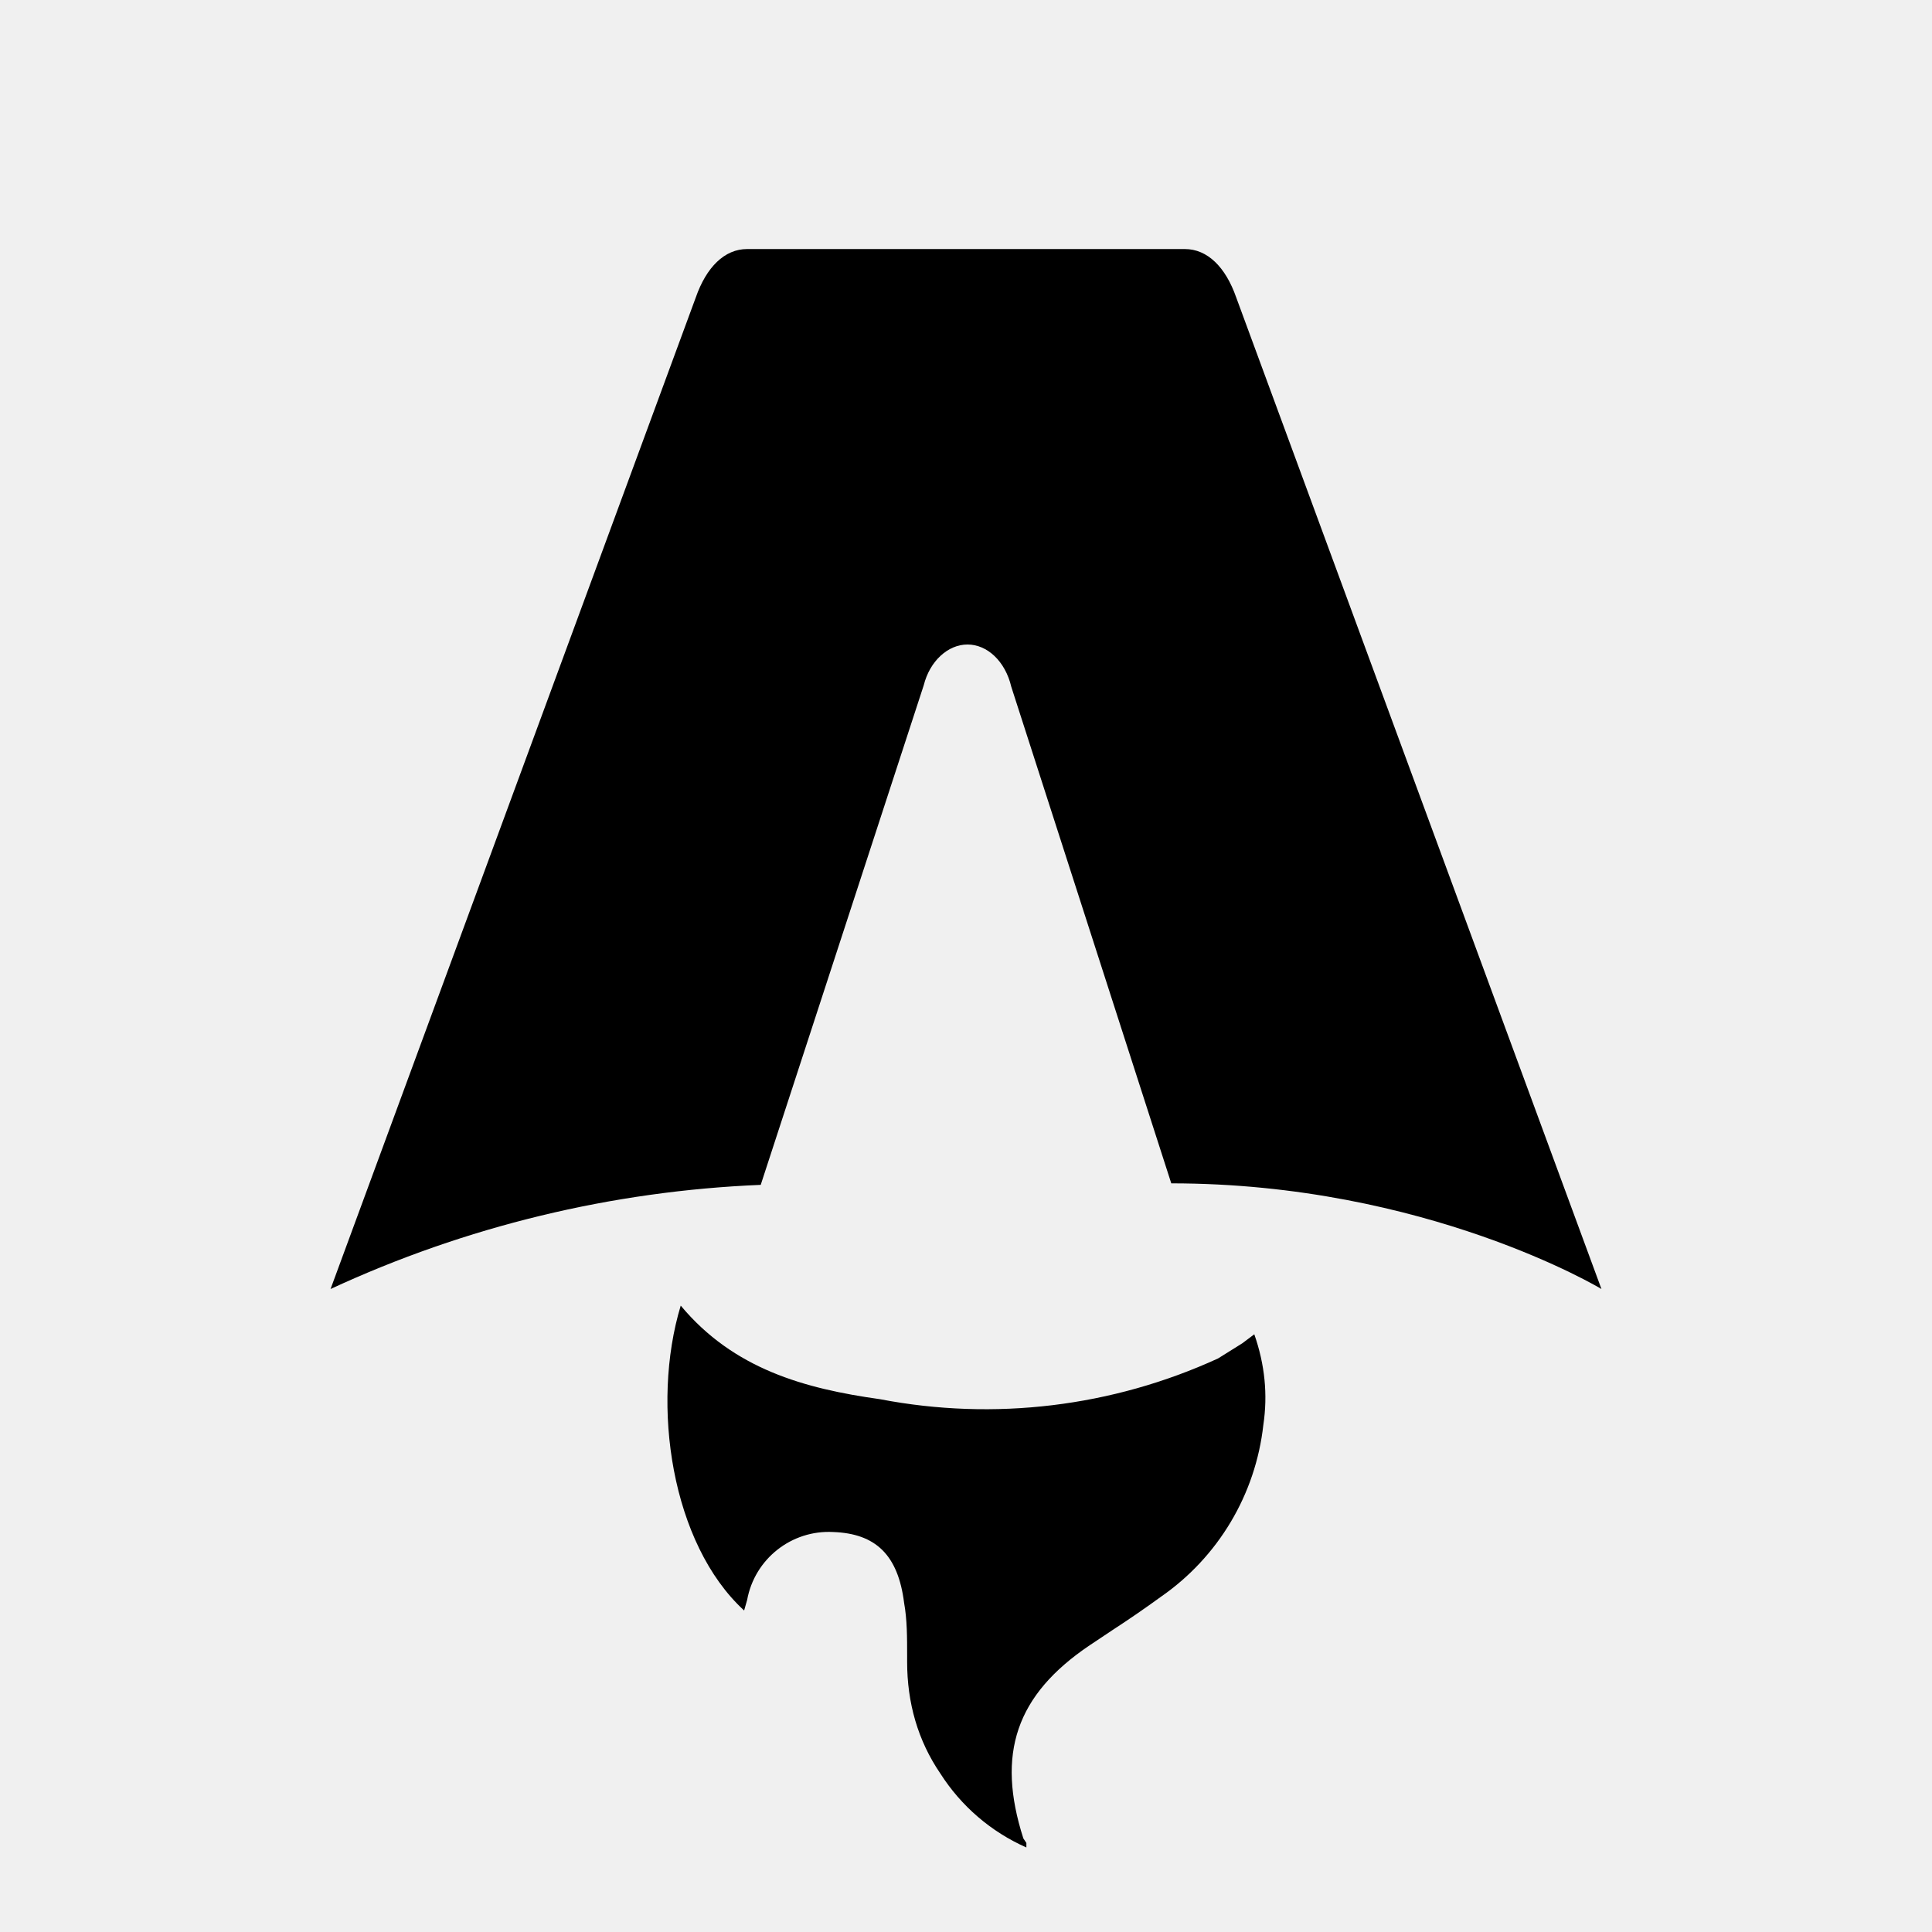
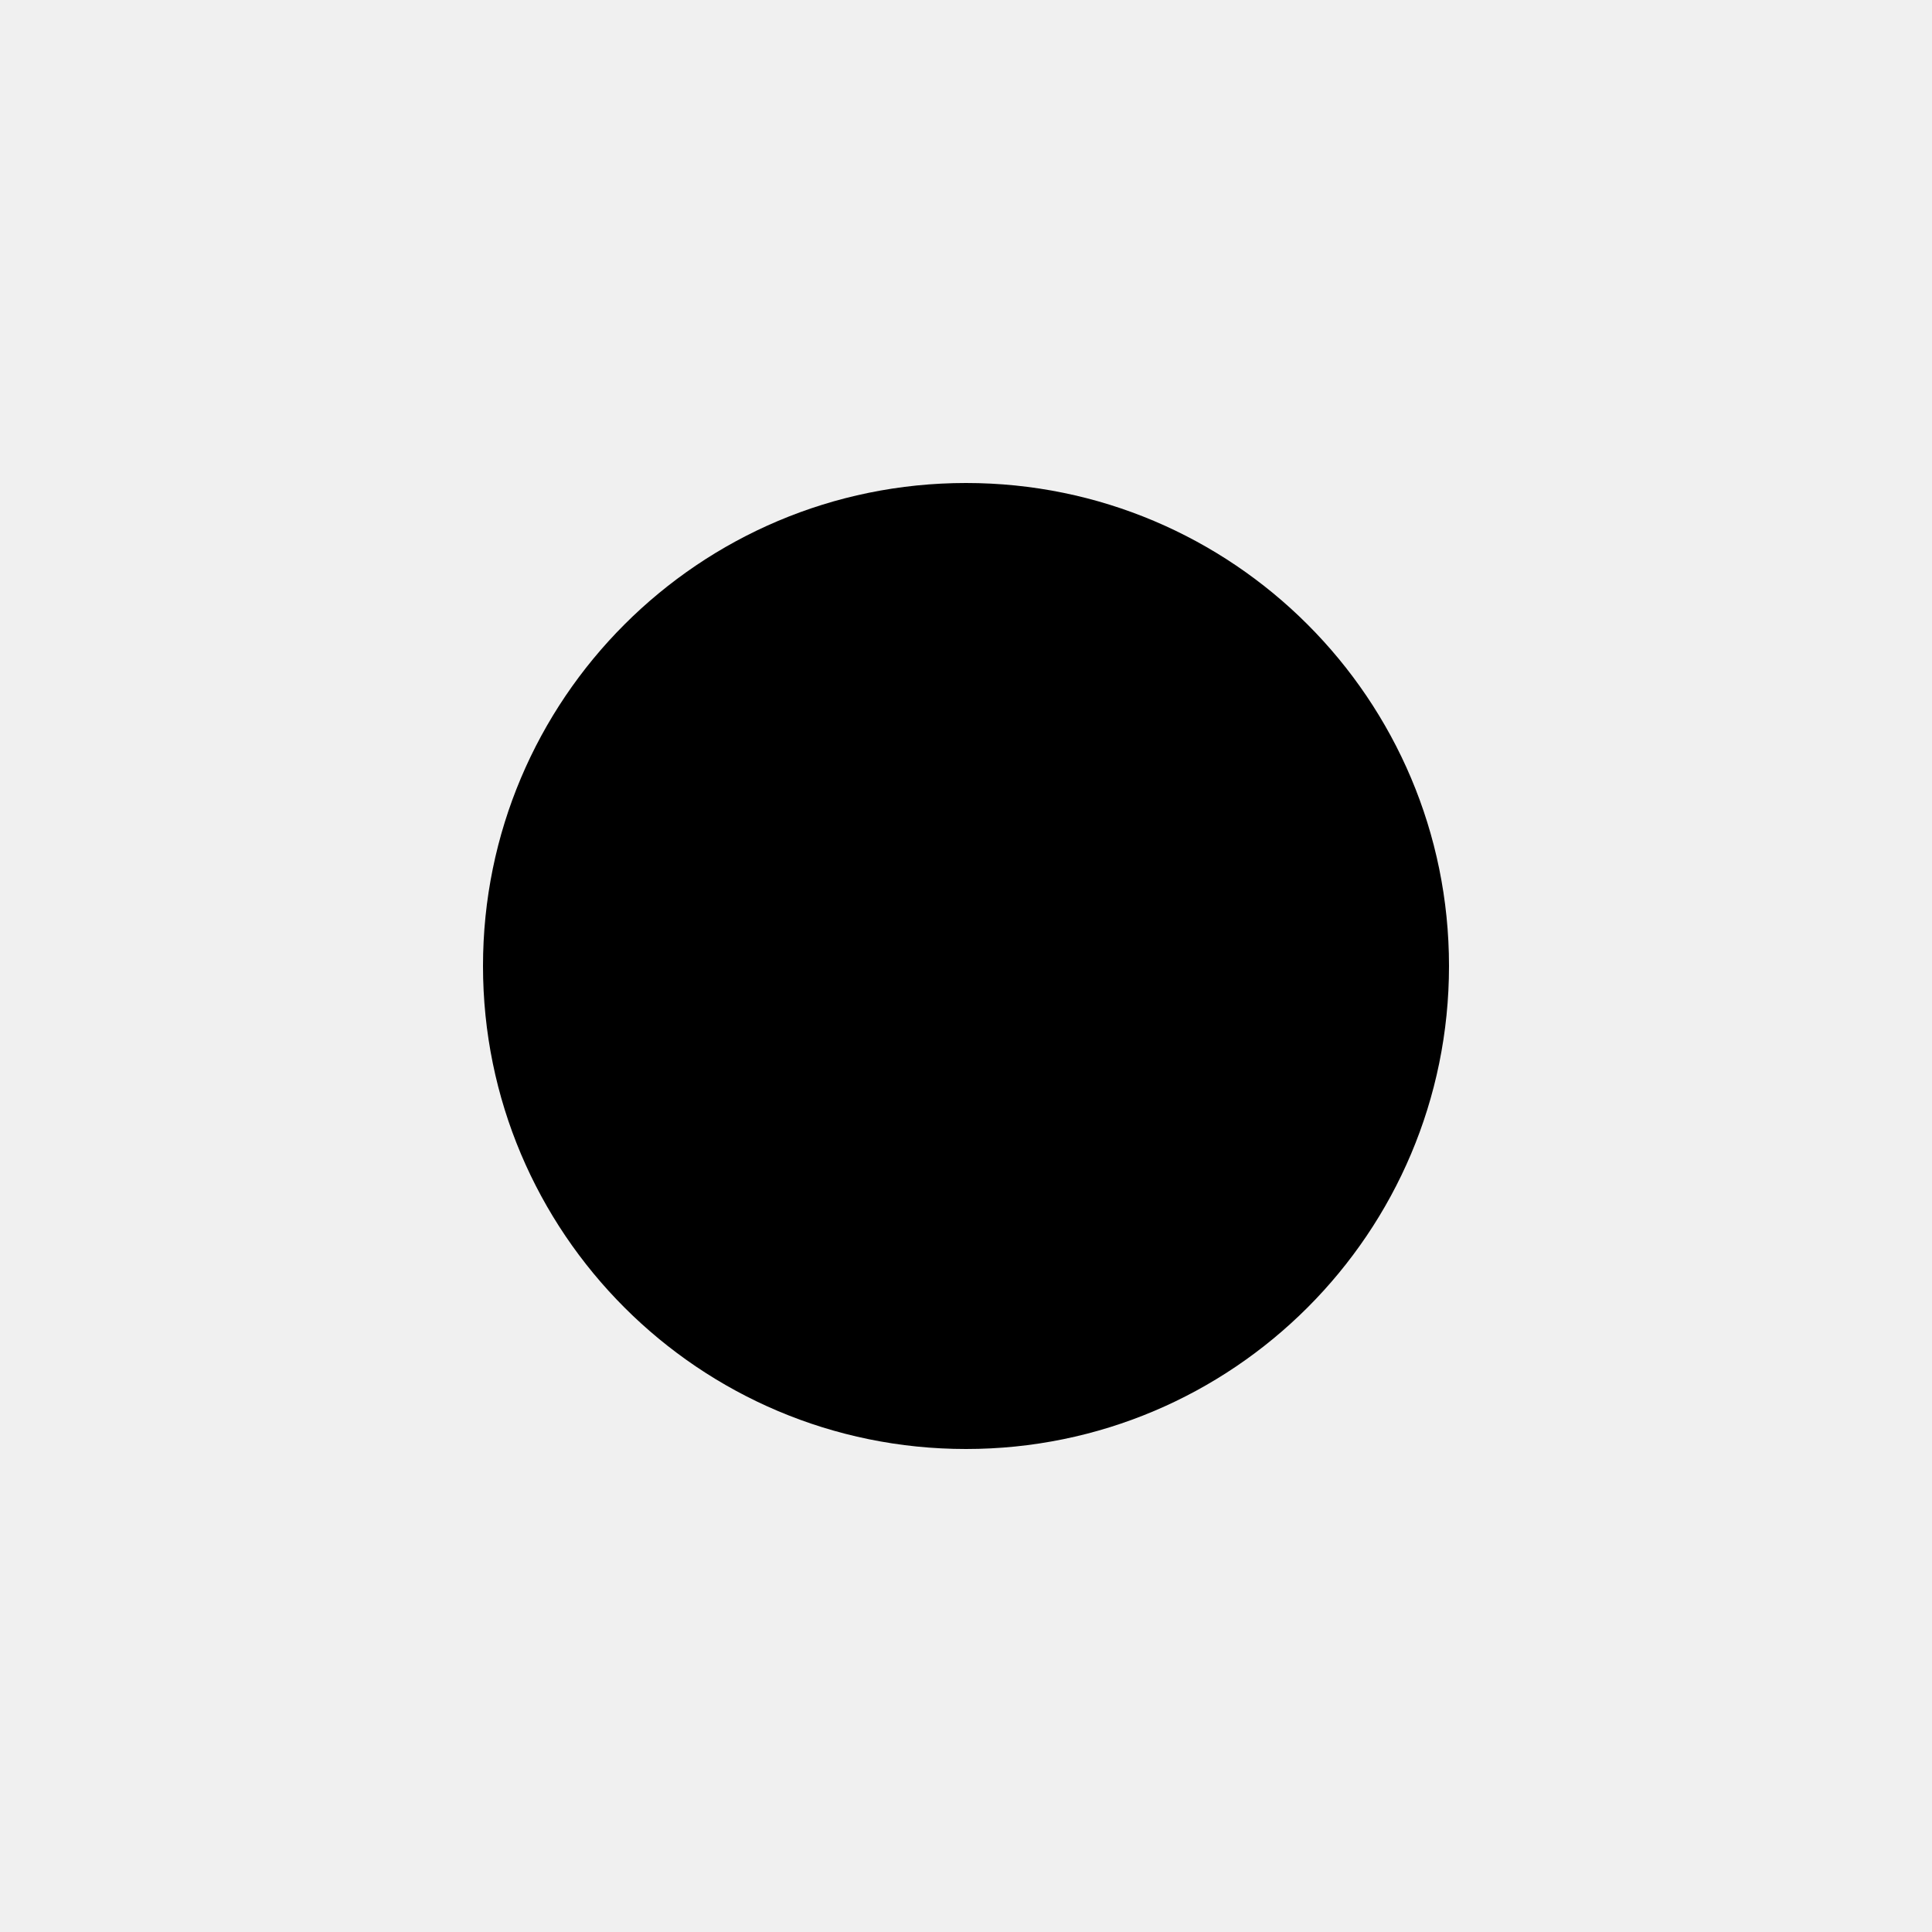
<svg xmlns="http://www.w3.org/2000/svg" fill="none" viewBox="0 0 128 128">
-   <path d="M50.4 78.5a75.1 75.1 0 0 0-28.5 6.9l24.2-65.7c.7-2 1.9-3.2 3.4-3.2h29c1.5 0 2.7 1.2 3.4 3.2l24.2 65.7s-11.6-7-28.5-7L67 45.5c-.4-1.7-1.6-2.8-2.9-2.8-1.3 0-2.5 1.1-2.9 2.7L50.4 78.5Zm-1.1 28.2Zm-4.2-20.2c-2 6.6-.6 15.8 4.2 20.2a17.5 17.5 0 0 1 .2-.7 5.5 5.5 0 0 1 5.7-4.5c2.8.1 4.3 1.5 4.7 4.7.2 1.1.2 2.3.2 3.5v.4c0 2.7.7 5.2 2.2 7.4a13 13 0 0 0 5.7 4.9v-.3l-.2-.3c-1.8-5.6-.5-9.5 4.4-12.8l1.5-1a73 73 0 0 0 3.2-2.2 16 16 0 0 0 6.8-11.4c.3-2 .1-4-.6-6l-.8.6-1.6 1a37 37 0 0 1-22.4 2.7c-5-.7-9.7-2-13.2-6.2Z" />
+   <circle cx="64" cy="64" r="32" />
  <style>
-         path { fill: #000; }
+         circle { fill: #000; }
        @media (prefers-color-scheme: dark) {
-             path { fill: #FFF; }
+             circle { fill: #FFF; }
        }
    </style>
</svg>
